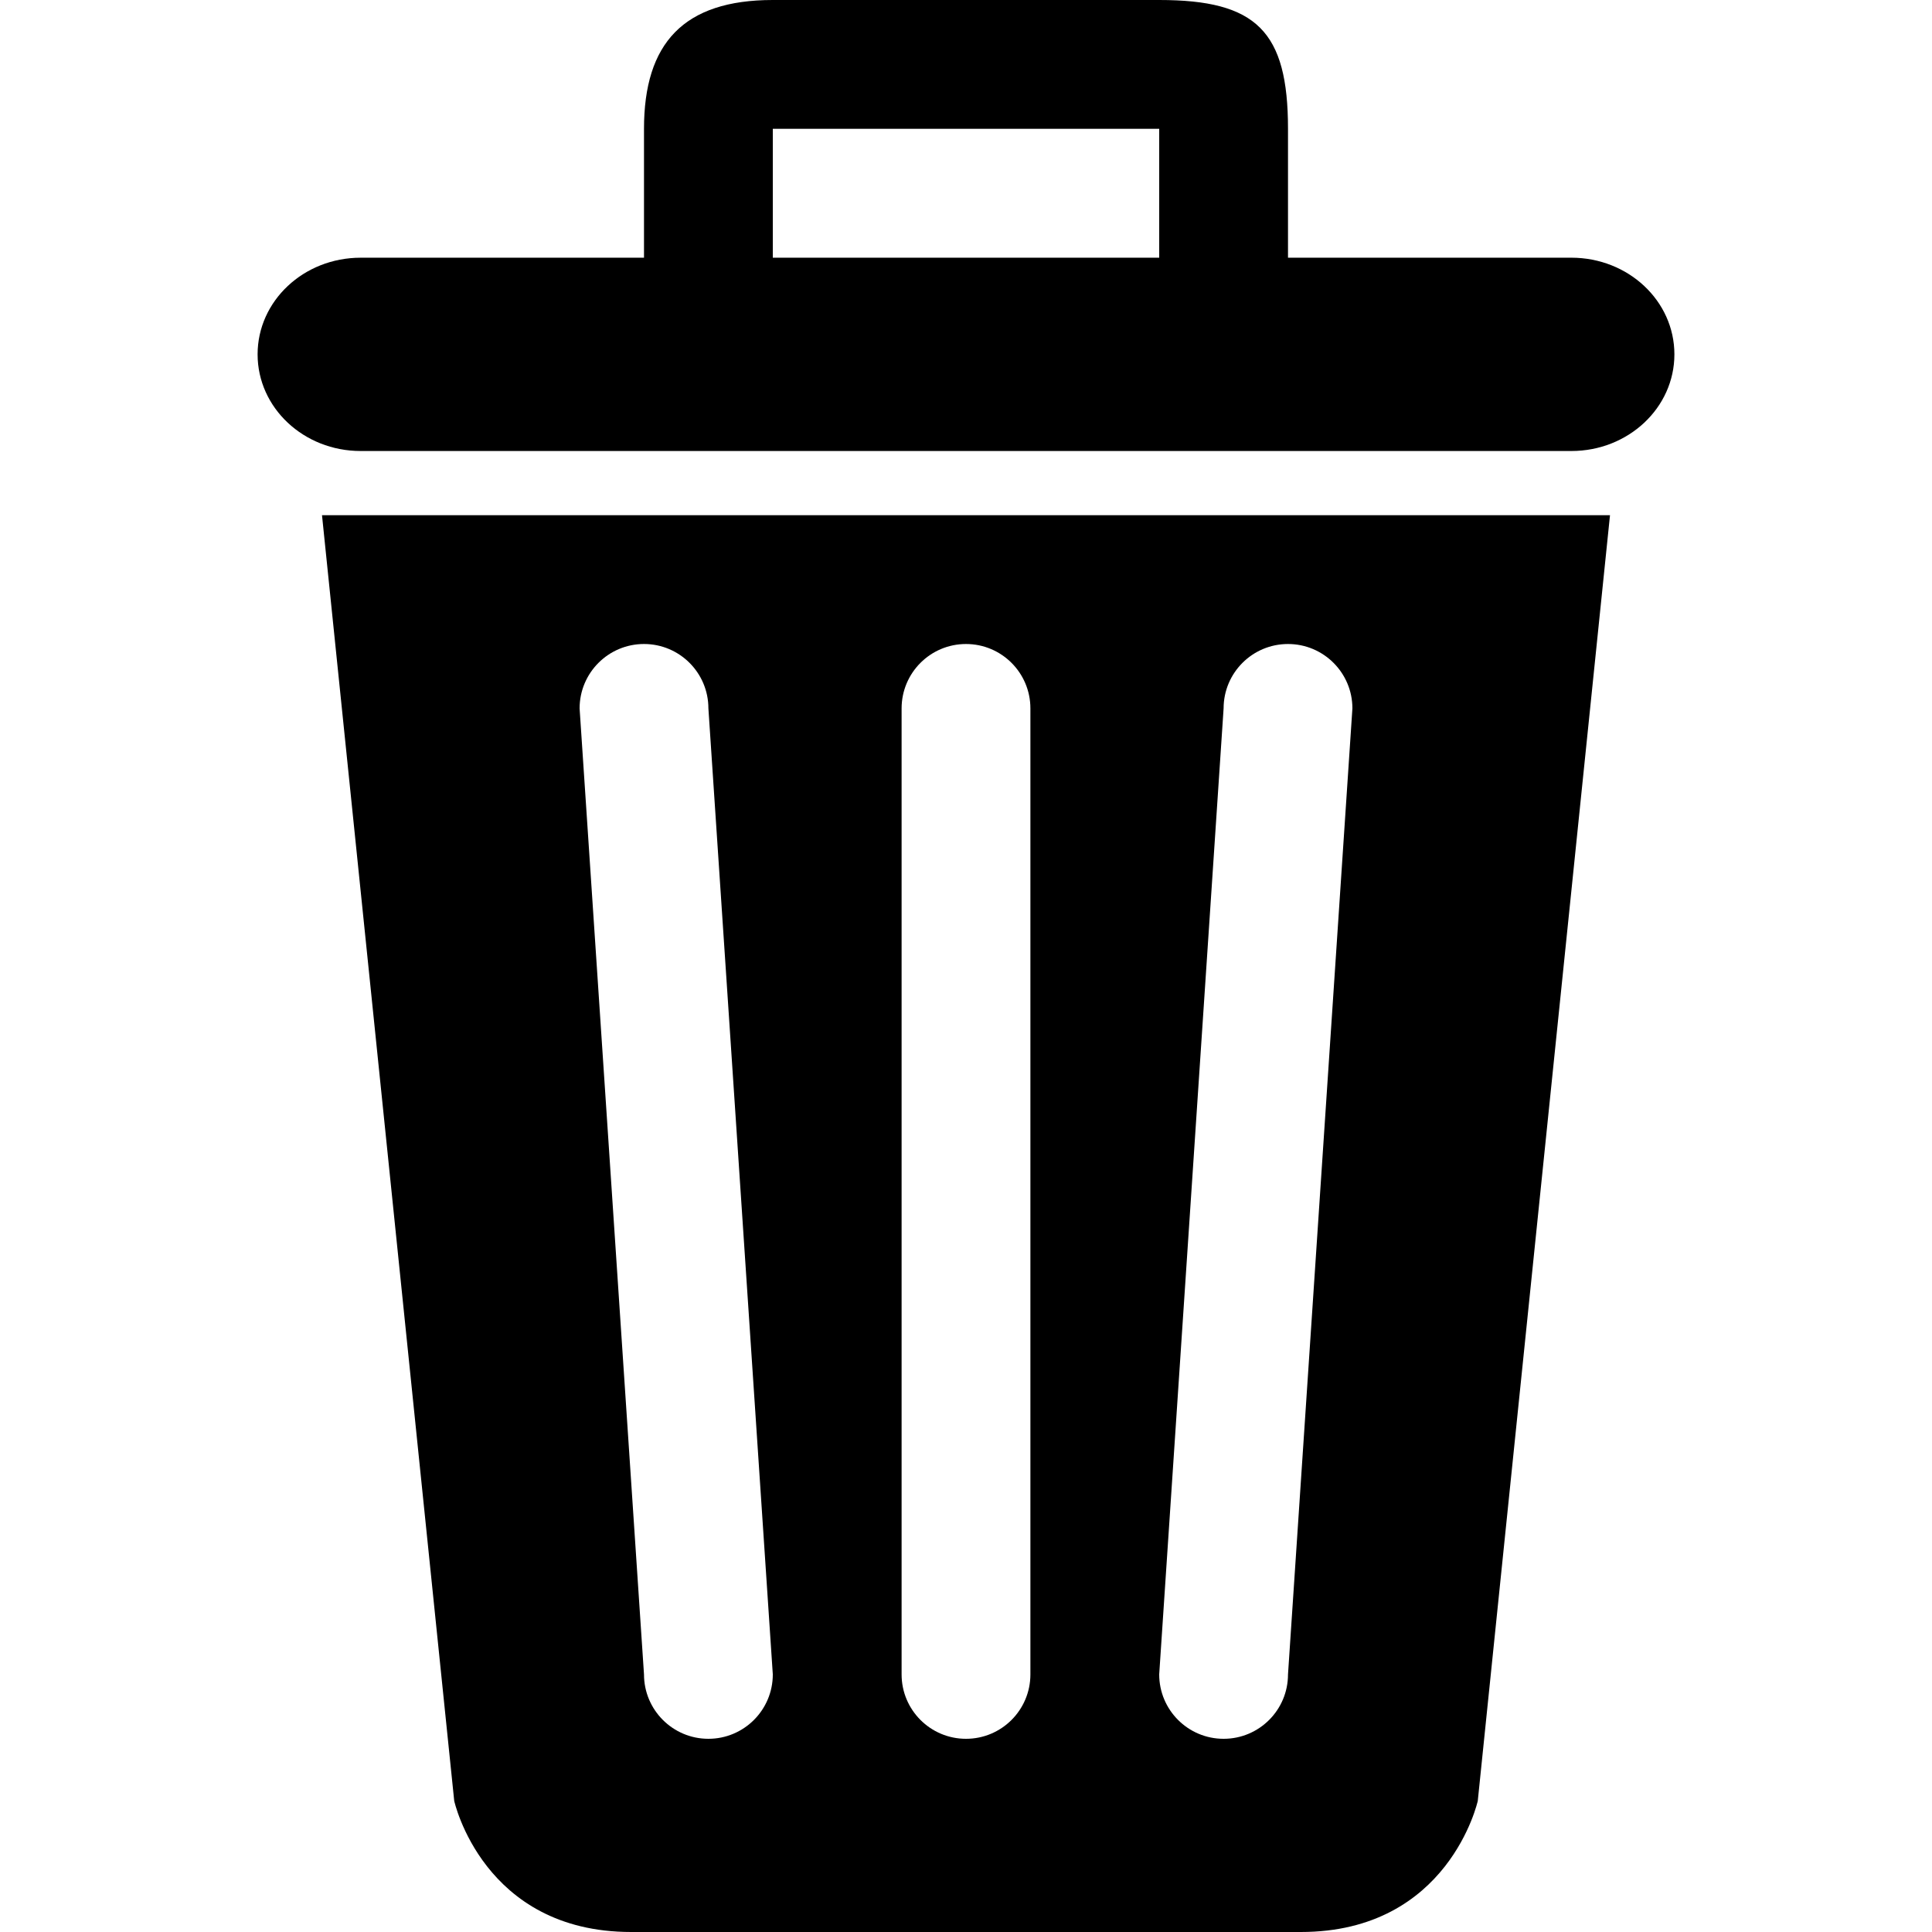
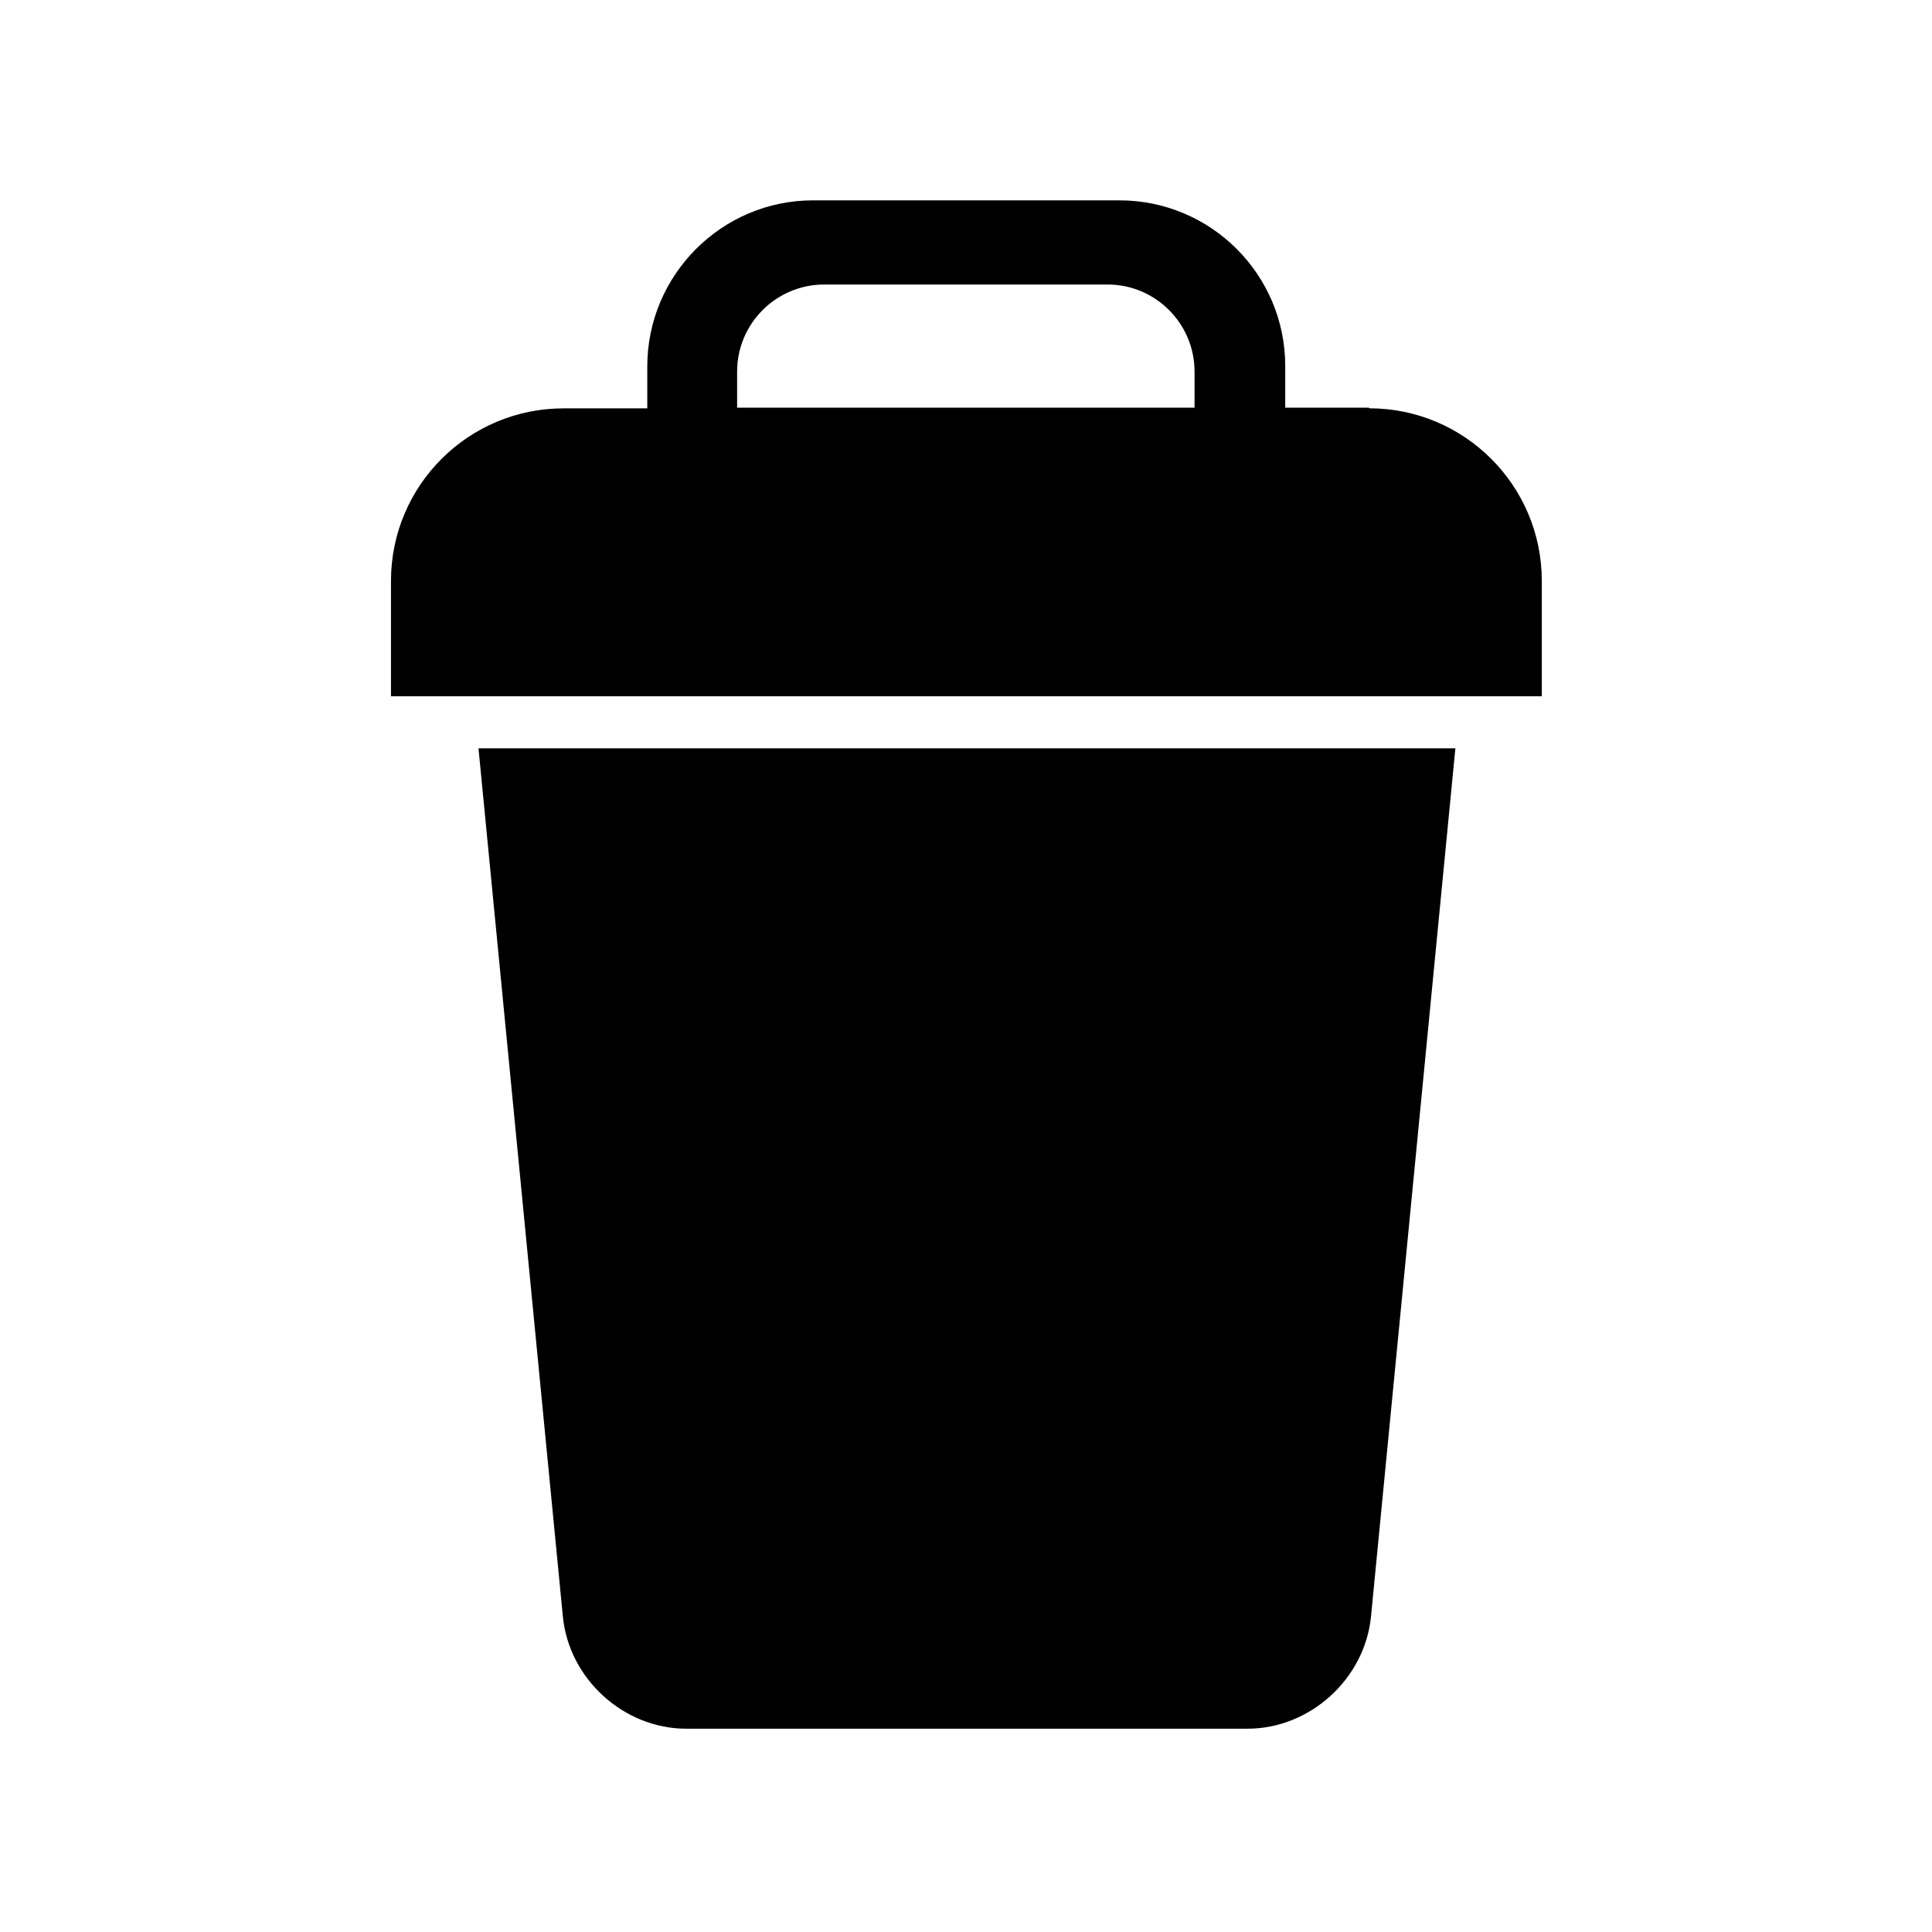
- <svg xmlns="http://www.w3.org/2000/svg" version="1.1" id="Capa_1" x="0px" y="0px" viewBox="0 0 268.476 268.476" style="enable-background:new 0 0 268.476 268.476;" xml:space="preserve">
-   <g id="Delete__x2F__Trash">
-     <path style="fill-rule:evenodd;clip-rule:evenodd;" d="M63.119,250.254c0,0,3.999,18.222,24.583,18.222h93.072   c20.583,0,24.582-18.222,24.582-18.222l18.374-178.66H44.746L63.119,250.254z M170.035,98.442c0-4.943,4.006-8.949,8.949-8.949   c4.943,0,8.95,4.006,8.95,8.949l-8.95,134.238c0,4.943-4.007,8.949-8.949,8.949c-4.942,0-8.949-4.007-8.949-8.949L170.035,98.442z    M125.289,98.442c0-4.943,4.007-8.949,8.949-8.949c4.943,0,8.949,4.006,8.949,8.949v134.238c0,4.943-4.006,8.949-8.949,8.949   c-4.943,0-8.949-4.007-8.949-8.949V98.442z M89.492,89.492c4.943,0,8.949,4.006,8.949,8.949l8.95,134.238   c0,4.943-4.007,8.949-8.95,8.949c-4.942,0-8.949-4.007-8.949-8.949L80.543,98.442C80.543,93.499,84.55,89.492,89.492,89.492z    M218.36,35.811h-39.376V17.899C178.984,4.322,174.593,0,161.086,0L107.39,0C95.001,0,89.492,6.001,89.492,17.899v17.913H50.116   c-7.914,0-14.319,6.007-14.319,13.43c0,7.424,6.405,13.431,14.319,13.431H218.36c7.914,0,14.319-6.007,14.319-13.431   C232.679,41.819,226.274,35.811,218.36,35.811z M161.086,35.811h-53.695l0.001-17.913h53.695V35.811z" />
-   </g>
-   <g>
- </g>
-   <g>
- </g>
-   <g>
- </g>
-   <g>
- </g>
-   <g>
- </g>
-   <g>
- </g>
-   <g>
- </g>
-   <g>
- </g>
-   <g>
- </g>
-   <g>
- </g>
-   <g>
- </g>
-   <g>
- </g>
-   <g>
- </g>
-   <g>
- </g>
-   <g>
- </g>
+ <svg xmlns="http://www.w3.org/2000/svg" version="1.1" width="30" height="30" viewBox="0 0 30 30" id="svg2">
+   <defs id="defs8" />
+   <path d="m 8.74,25.1 c 0.095,0.975 0.95,1.743 1.914,1.743 h 8.72 c 0.964,0 1.82,-0.77 1.915,-1.743 l 1.31,-13.48 H 7.43 L 8.74,25.1 z M 21.257,6.33 h -1.3 V 5.684 c 0,-1.42 -1.153,-2.573 -2.575,-2.573 h -4.757 c -1.42,0 -2.574,1.16 -2.574,2.58 v 0.65 h -1.3 c -1.48,0 -2.68,1.2 -2.68,2.68 v 1.79 h 17.87 V 9.02 c 0,-1.48 -1.2,-2.68 -2.68,-2.68 z m -2.697,0 H 11.446 V 5.77 c 0,-0.746 0.606,-1.352 1.353,-1.352 h 4.4 c 0.743,0 1.35,0.606 1.35,1.353 v 0.56 z" id="path4" />
</svg>
